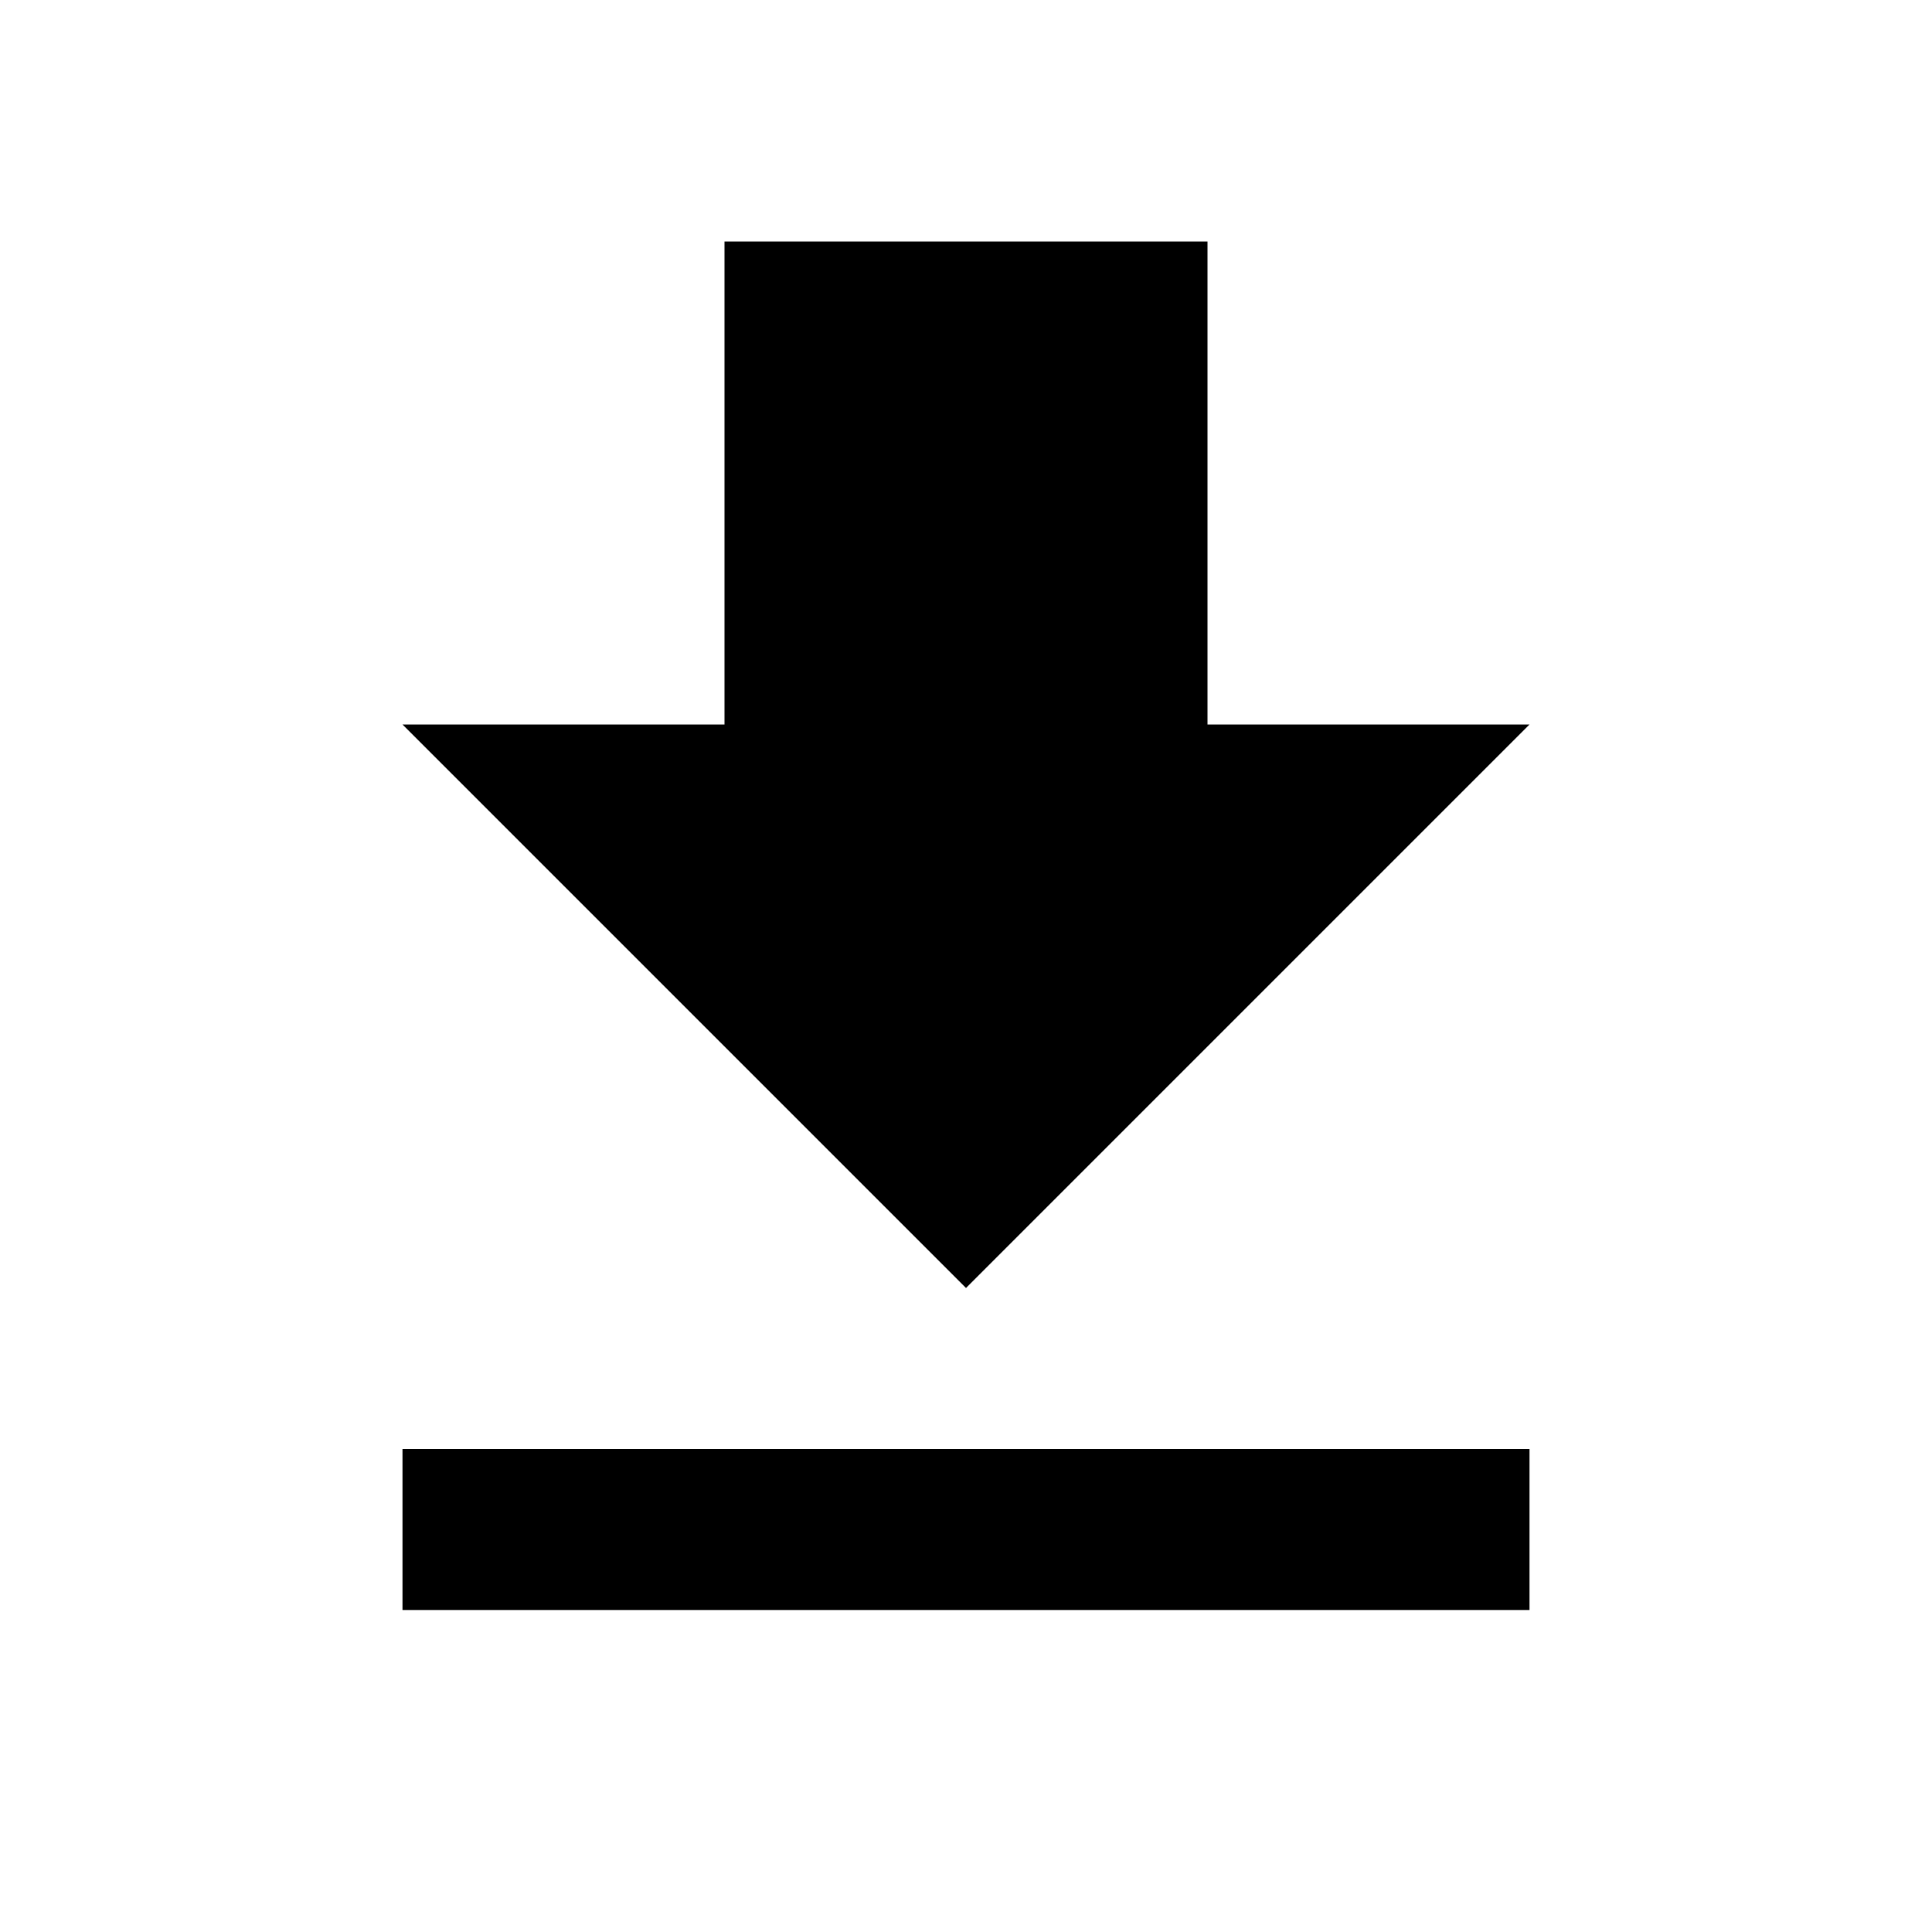
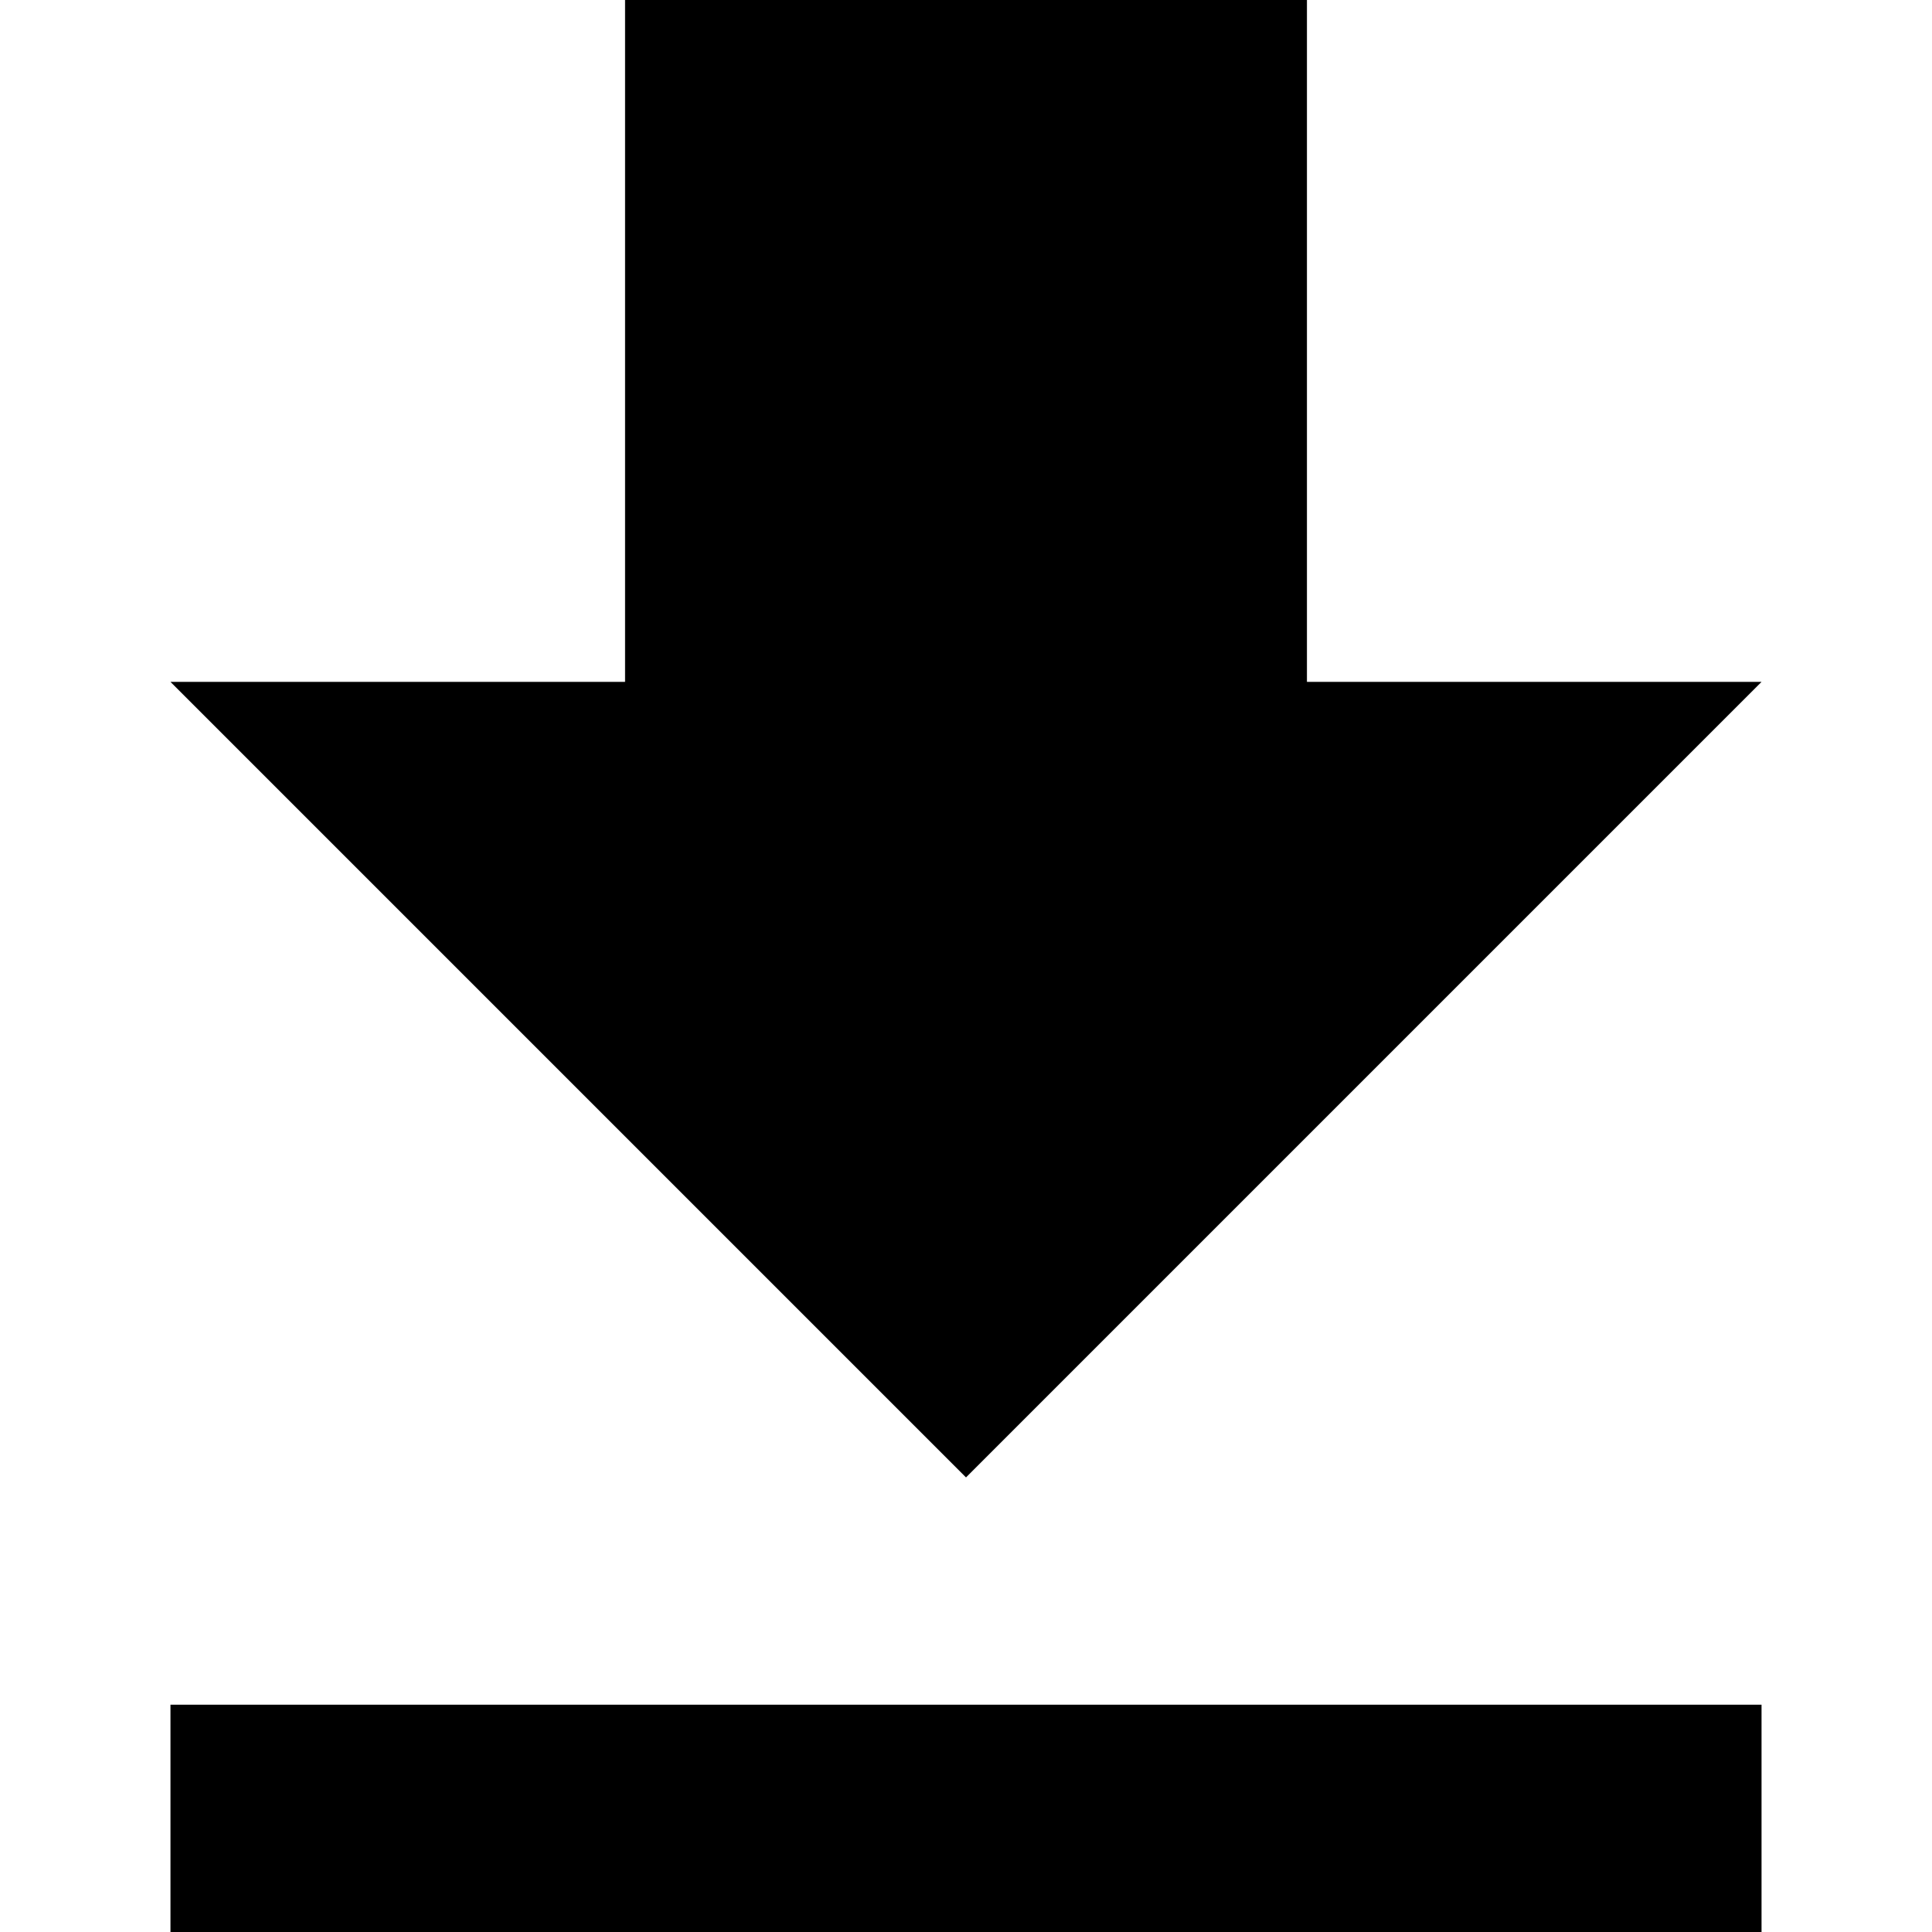
- <svg xmlns="http://www.w3.org/2000/svg" fill="#000000" height="24" viewBox="0 0 24 24" width="24">
-   <path d="M19 9h-4V3H9v6H5l7 7 7-7zM5 18v2h14v-2H5z" />
-   <path d="M0 0h24v24H0z" fill="none" />
+ <svg xmlns="http://www.w3.org/2000/svg" version="1.1" id="Capa_1" x="0px" y="0px" width="433.5px" height="433.5px" viewBox="0 0 433.5 433.5" style="enable-background:new 0 0 433.5 433.5;" xml:space="preserve">
+   <g>
+     <g id="file-download">
+       <path d="M395.25,153h-102V0h-153v153h-102l178.5,178.5L395.25,153z M38.25,382.5v51h357v-51H38.25z" />
+     </g>
+   </g>
+   <g>
+ </g>
+   <g>
+ </g>
+   <g>
+ </g>
+   <g>
+ </g>
+   <g>
+ </g>
+   <g>
+ </g>
+   <g>
+ </g>
+   <g>
+ </g>
+   <g>
+ </g>
+   <g>
+ </g>
+   <g>
+ </g>
+   <g>
+ </g>
+   <g>
+ </g>
+   <g>
+ </g>
+   <g>
+ </g>
</svg>
